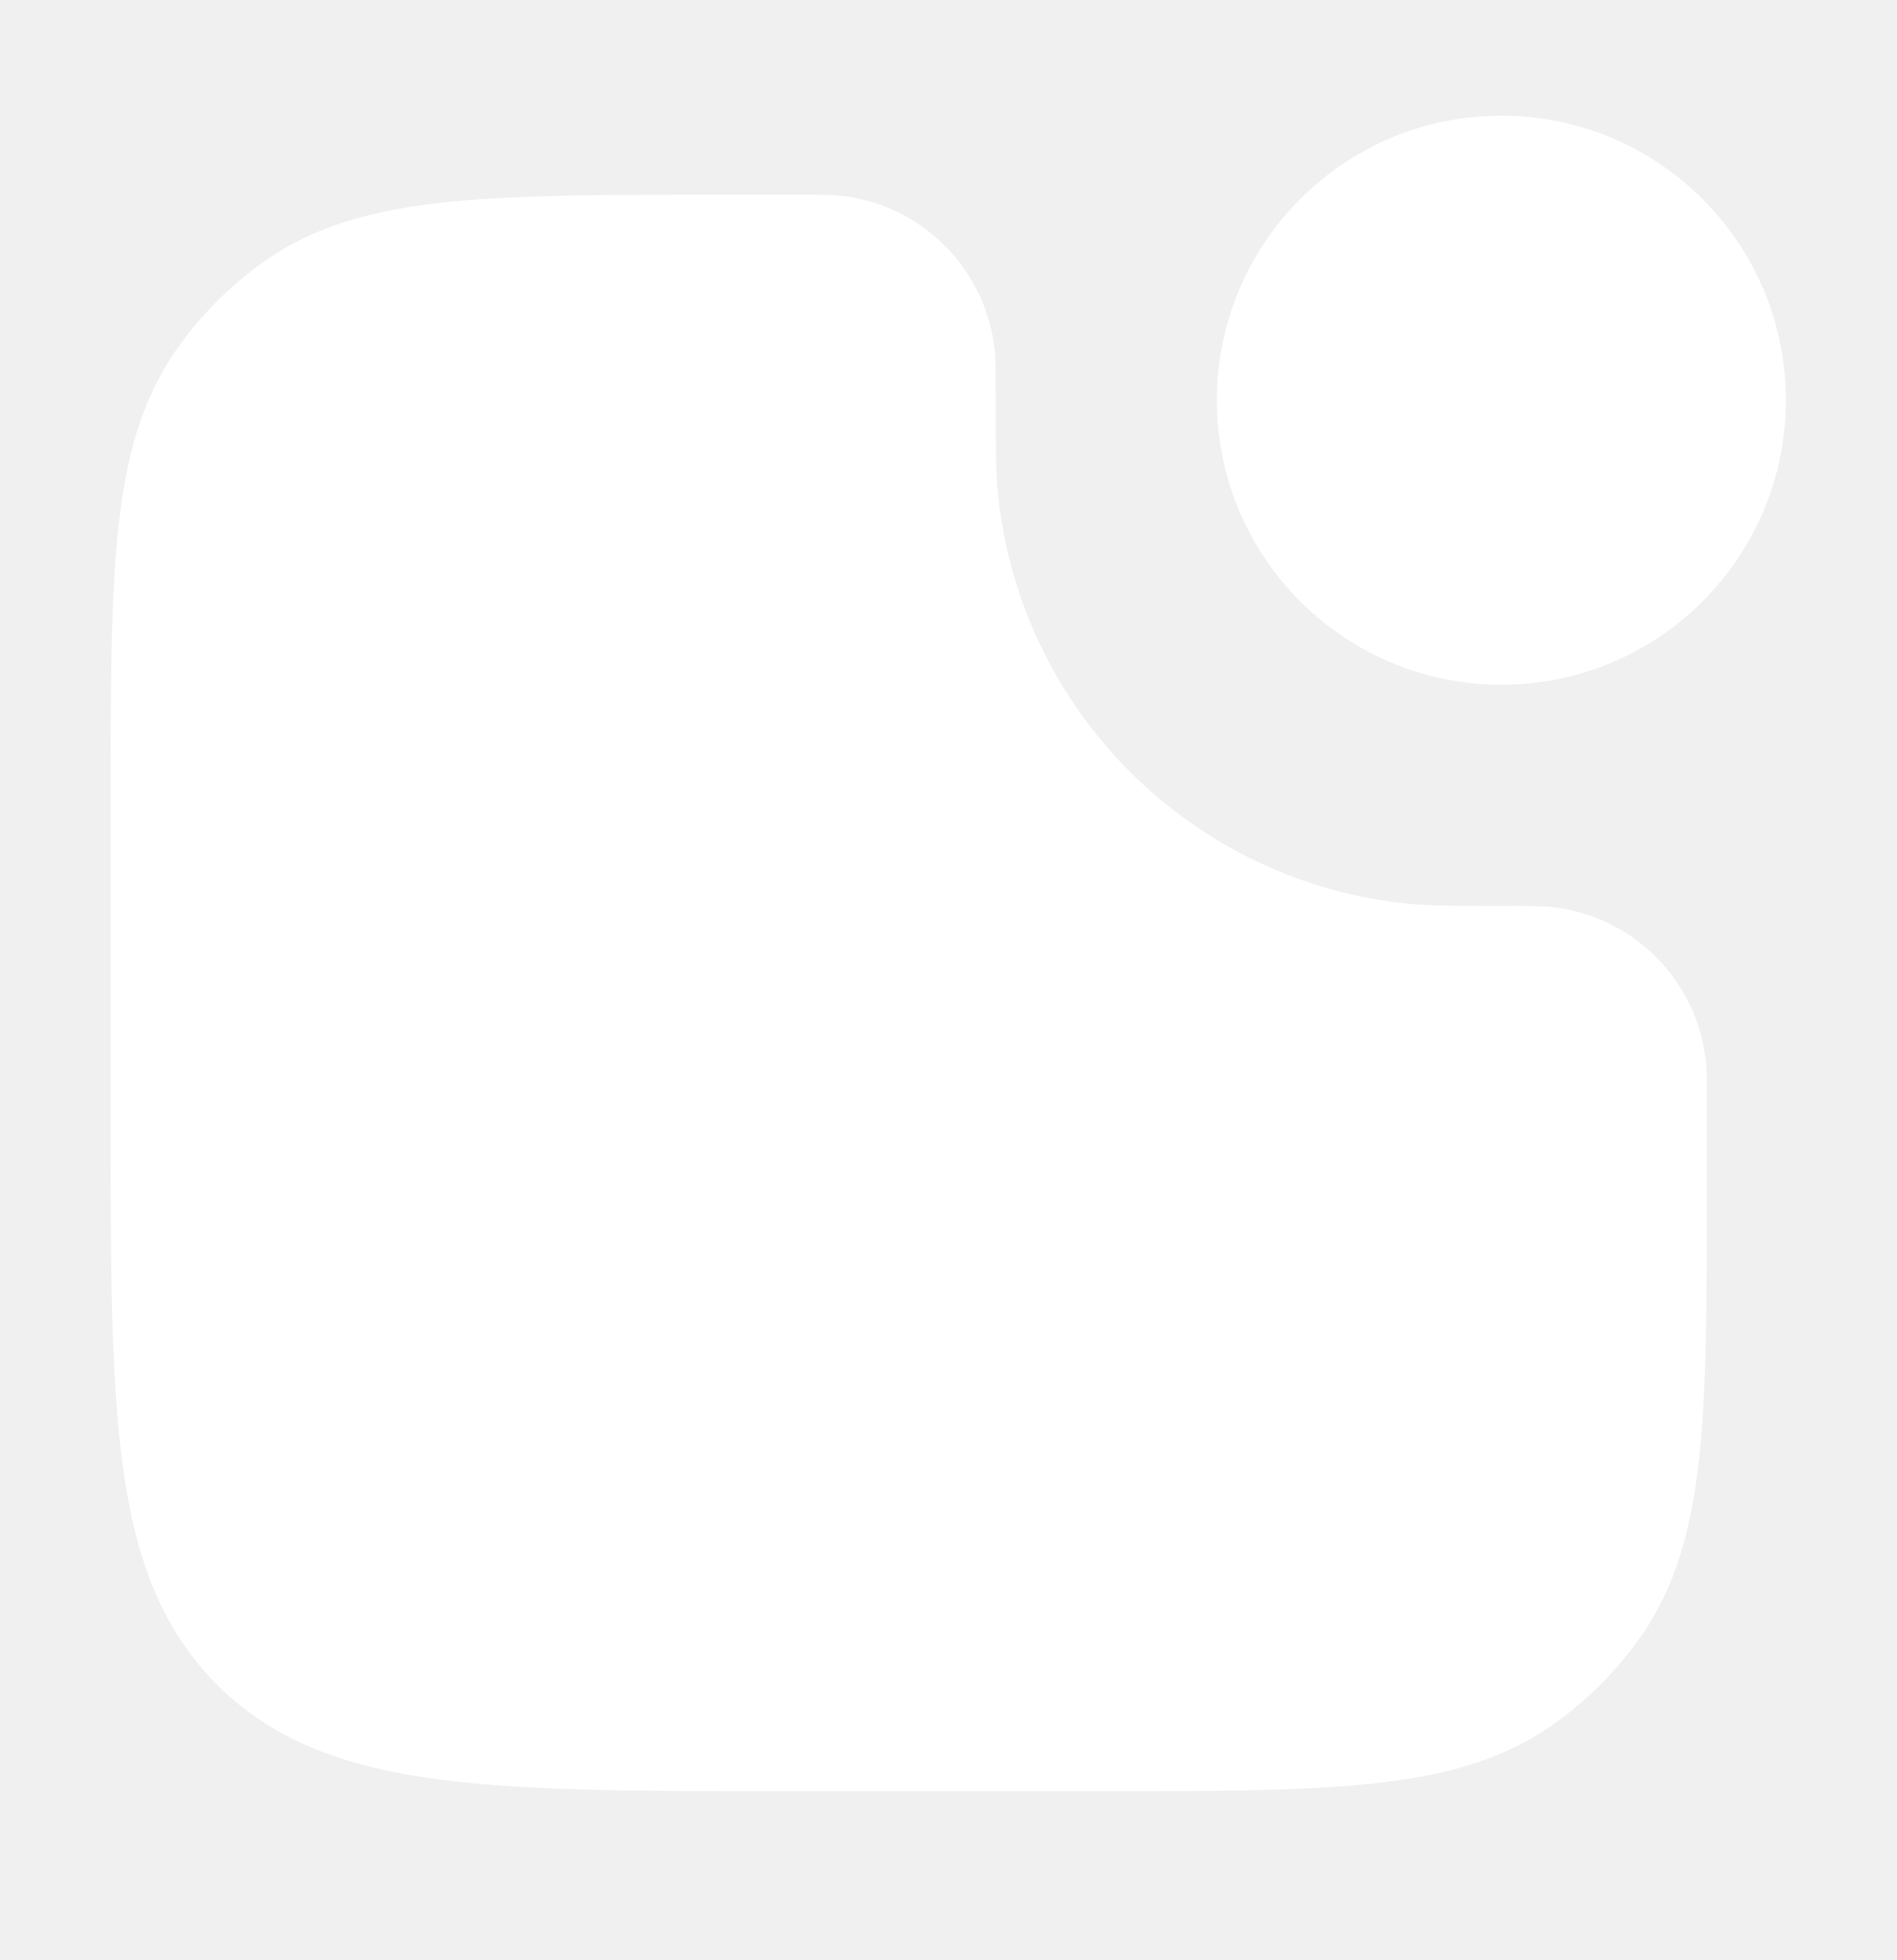
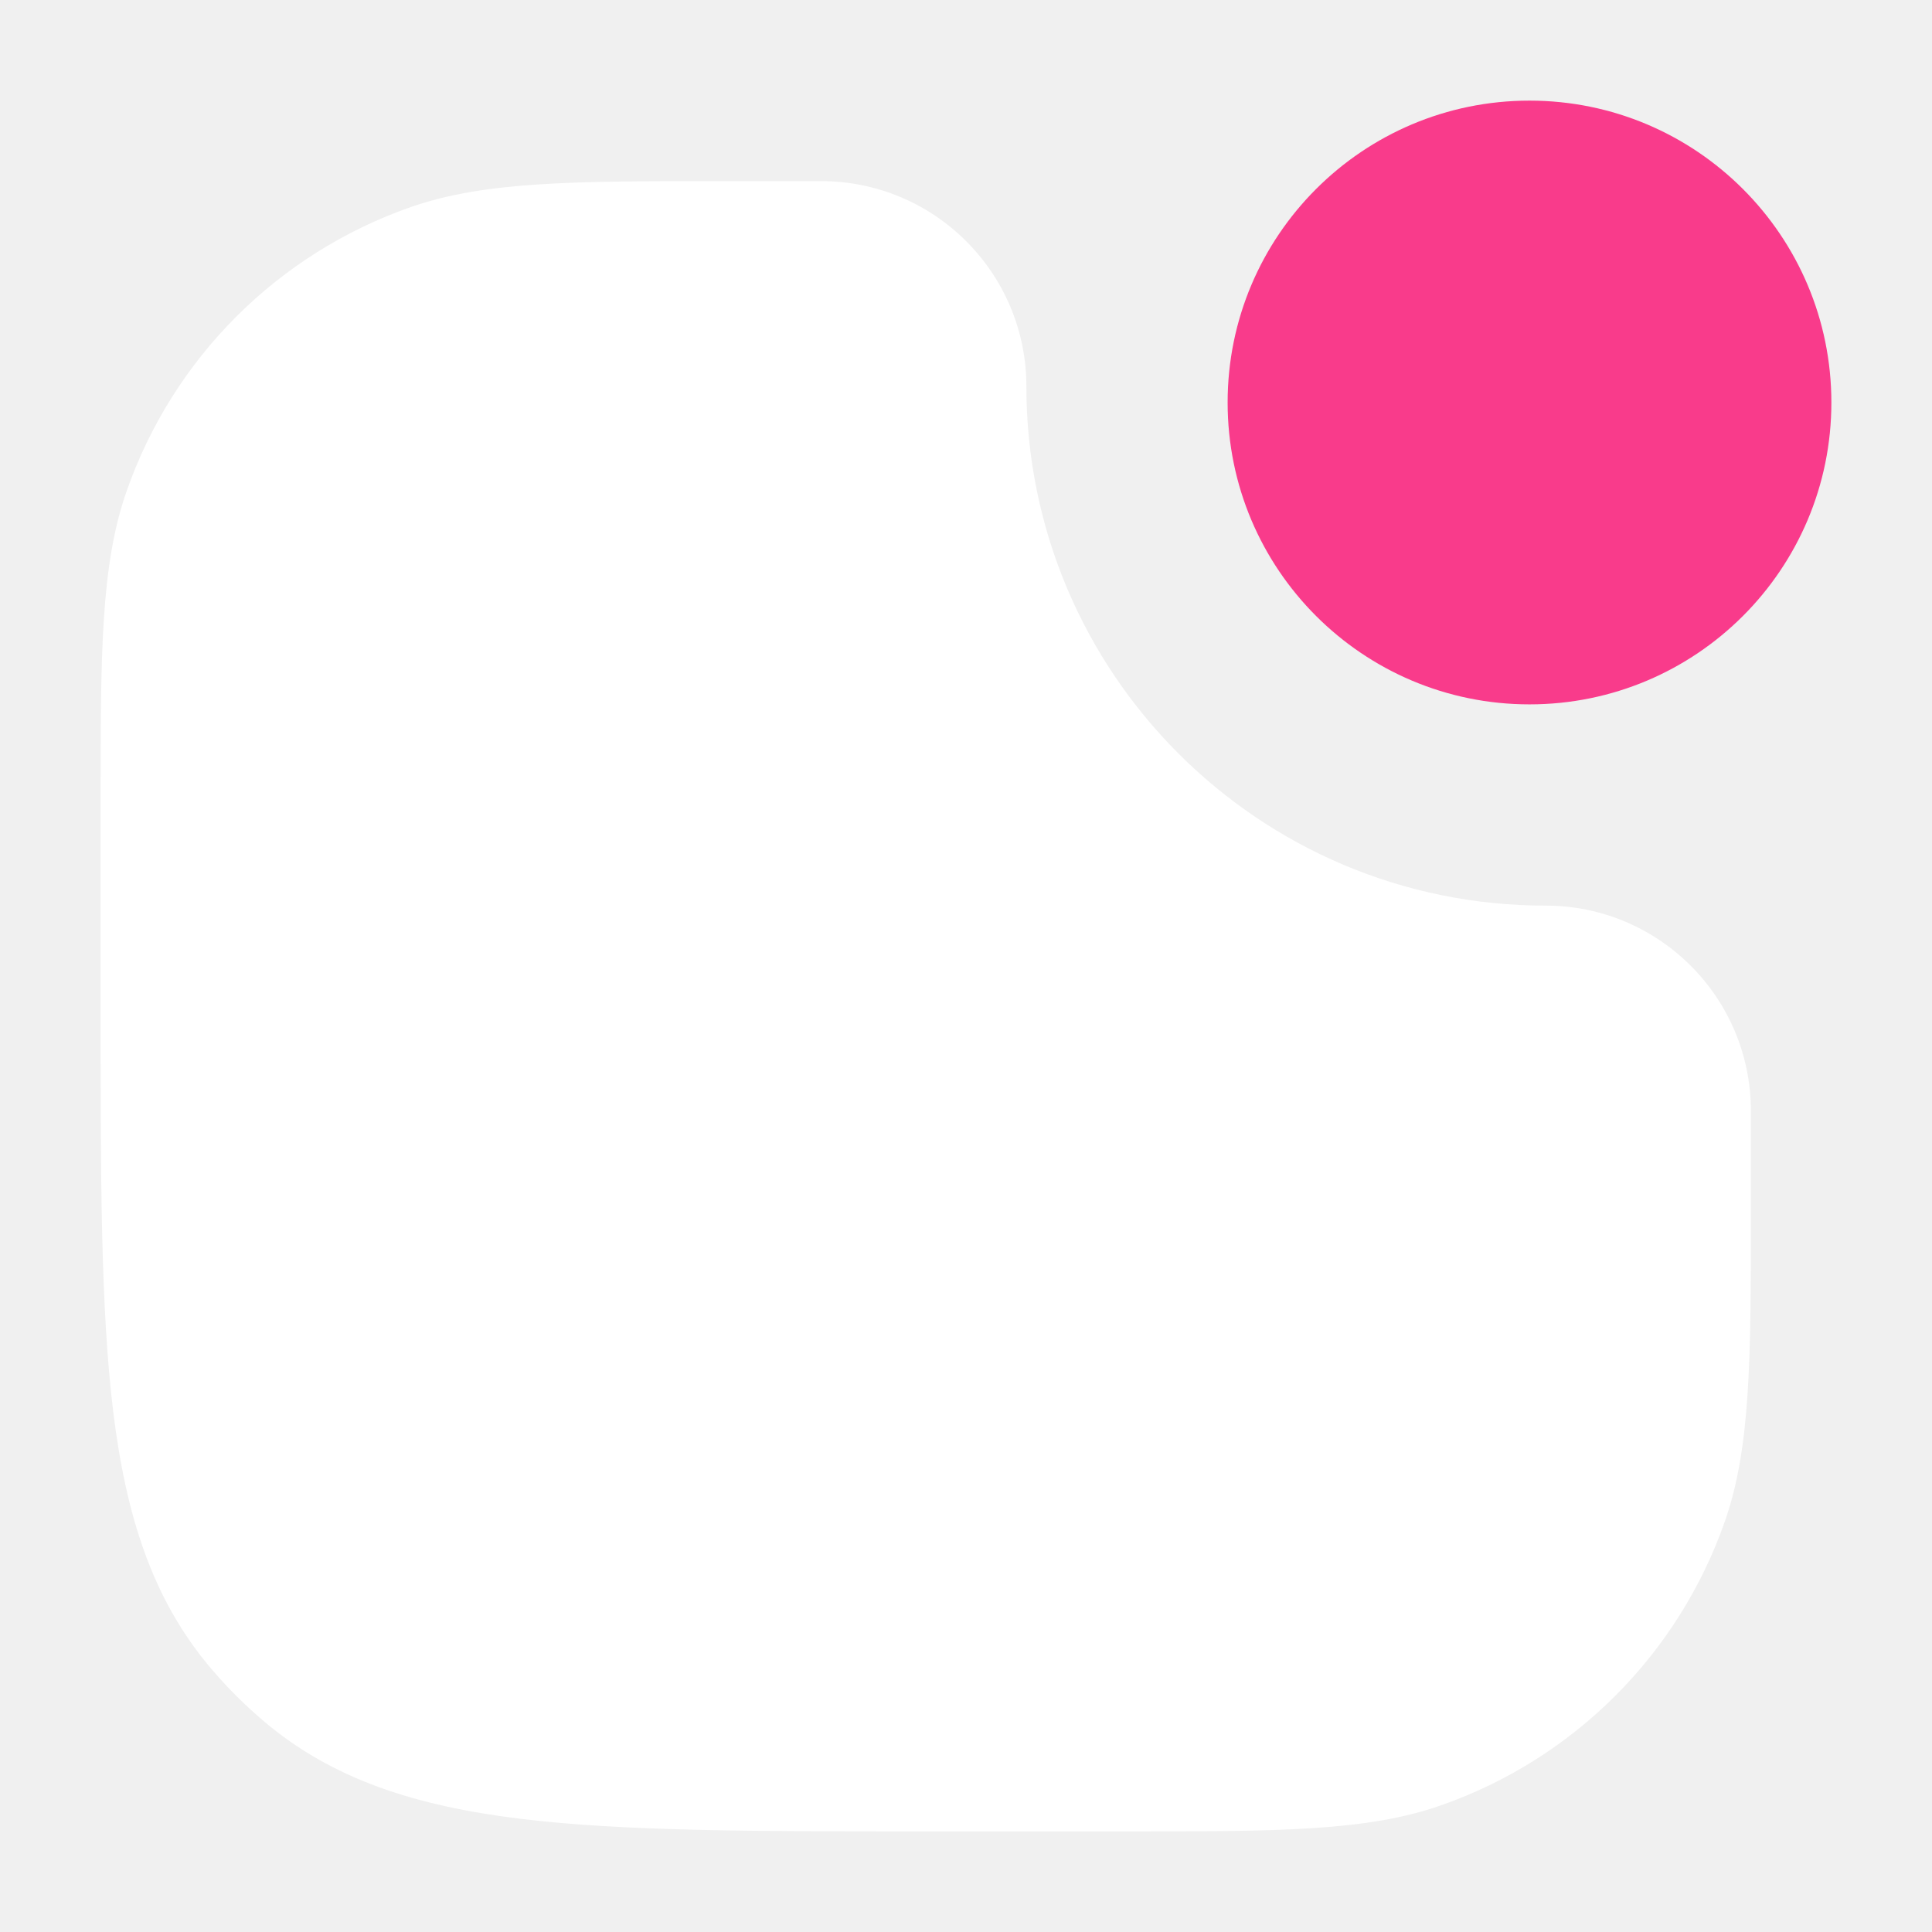
- <svg xmlns="http://www.w3.org/2000/svg" width="30" height="31" viewBox="0 0 30 31" fill="none">
-   <path fill-rule="evenodd" clip-rule="evenodd" d="M23.75 1.83C21.265 1.83 19.25 3.845 19.25 6.33C19.25 8.815 21.265 10.83 23.75 10.83C26.235 10.83 28.25 8.815 28.25 6.33C28.25 3.845 26.235 1.83 23.75 1.83ZM13.27 3.093C13.134 3.08 12.983 3.08 12.787 3.08L12.75 3.08H11.429L11.384 3.08C9.581 3.08 8.168 3.08 7.045 3.199C5.9 3.321 4.97 3.574 4.173 4.14C3.645 4.515 3.185 4.975 2.811 5.502C2.245 6.3 1.991 7.229 1.869 8.375C1.75 9.497 1.75 10.911 1.75 12.714V12.714V12.758V17.58V17.637V17.637C1.75 19.946 1.75 21.755 1.94 23.166C2.134 24.611 2.539 25.751 3.434 26.646C4.329 27.541 5.469 27.946 6.914 28.14C8.325 28.33 10.134 28.33 12.443 28.33H12.5H17.321H17.366H17.366C19.169 28.33 20.582 28.33 21.705 28.21C22.85 28.088 23.78 27.835 24.577 27.269C25.105 26.895 25.565 26.435 25.939 25.907C26.505 25.11 26.759 24.18 26.881 23.035C27 21.912 27 20.499 27 18.696V18.696V18.651V17.33L27 17.293C27 17.097 27 16.946 26.987 16.81C26.858 15.505 25.825 14.472 24.52 14.343C24.384 14.33 24.233 14.33 24.037 14.33H24.037L24 14.33C23.053 14.33 22.635 14.329 22.289 14.295C18.847 13.956 16.124 11.232 15.785 7.79C15.751 7.445 15.75 7.026 15.75 6.08L15.75 6.043C15.75 5.847 15.75 5.696 15.737 5.56C15.608 4.255 14.575 3.222 13.27 3.093Z" fill="white" />
+ <svg xmlns="http://www.w3.org/2000/svg" width="24" height="24" viewBox="0 0 24 24" fill="none">
+   <path d="M8.969 2.25C7.141 2.25 6.025 2.25 5.101 2.573C3.449 3.151 2.151 4.449 1.573 6.101C1.249 7.025 1.25 8.141 1.25 9.969L1.25 12.551C1.25 14.623 1.25 16.246 1.405 17.524C1.564 18.83 1.894 19.875 2.628 20.734C2.823 20.963 3.037 21.177 3.266 21.372C4.125 22.106 5.17 22.436 6.476 22.595C7.754 22.75 9.377 22.75 11.449 22.75L14.031 22.75C15.859 22.75 16.976 22.751 17.899 22.427C19.551 21.849 20.849 20.551 21.427 18.899C21.75 17.976 21.75 16.859 21.75 15.031L21.75 13.8C21.75 12.392 20.608 11.25 19.2 11.25C15.638 11.25 12.75 8.362 12.75 4.8C12.75 3.392 11.608 2.25 10.2 2.25L8.969 2.25Z" fill="white" />
+   <path d="M19 1.25C16.929 1.25 15.25 2.929 15.25 5C15.25 7.071 16.929 8.75 19 8.75C21.071 8.75 22.75 7.071 22.75 5C22.75 2.929 21.071 1.25 19 1.25Z" fill="#F93B8B" />
</svg>
